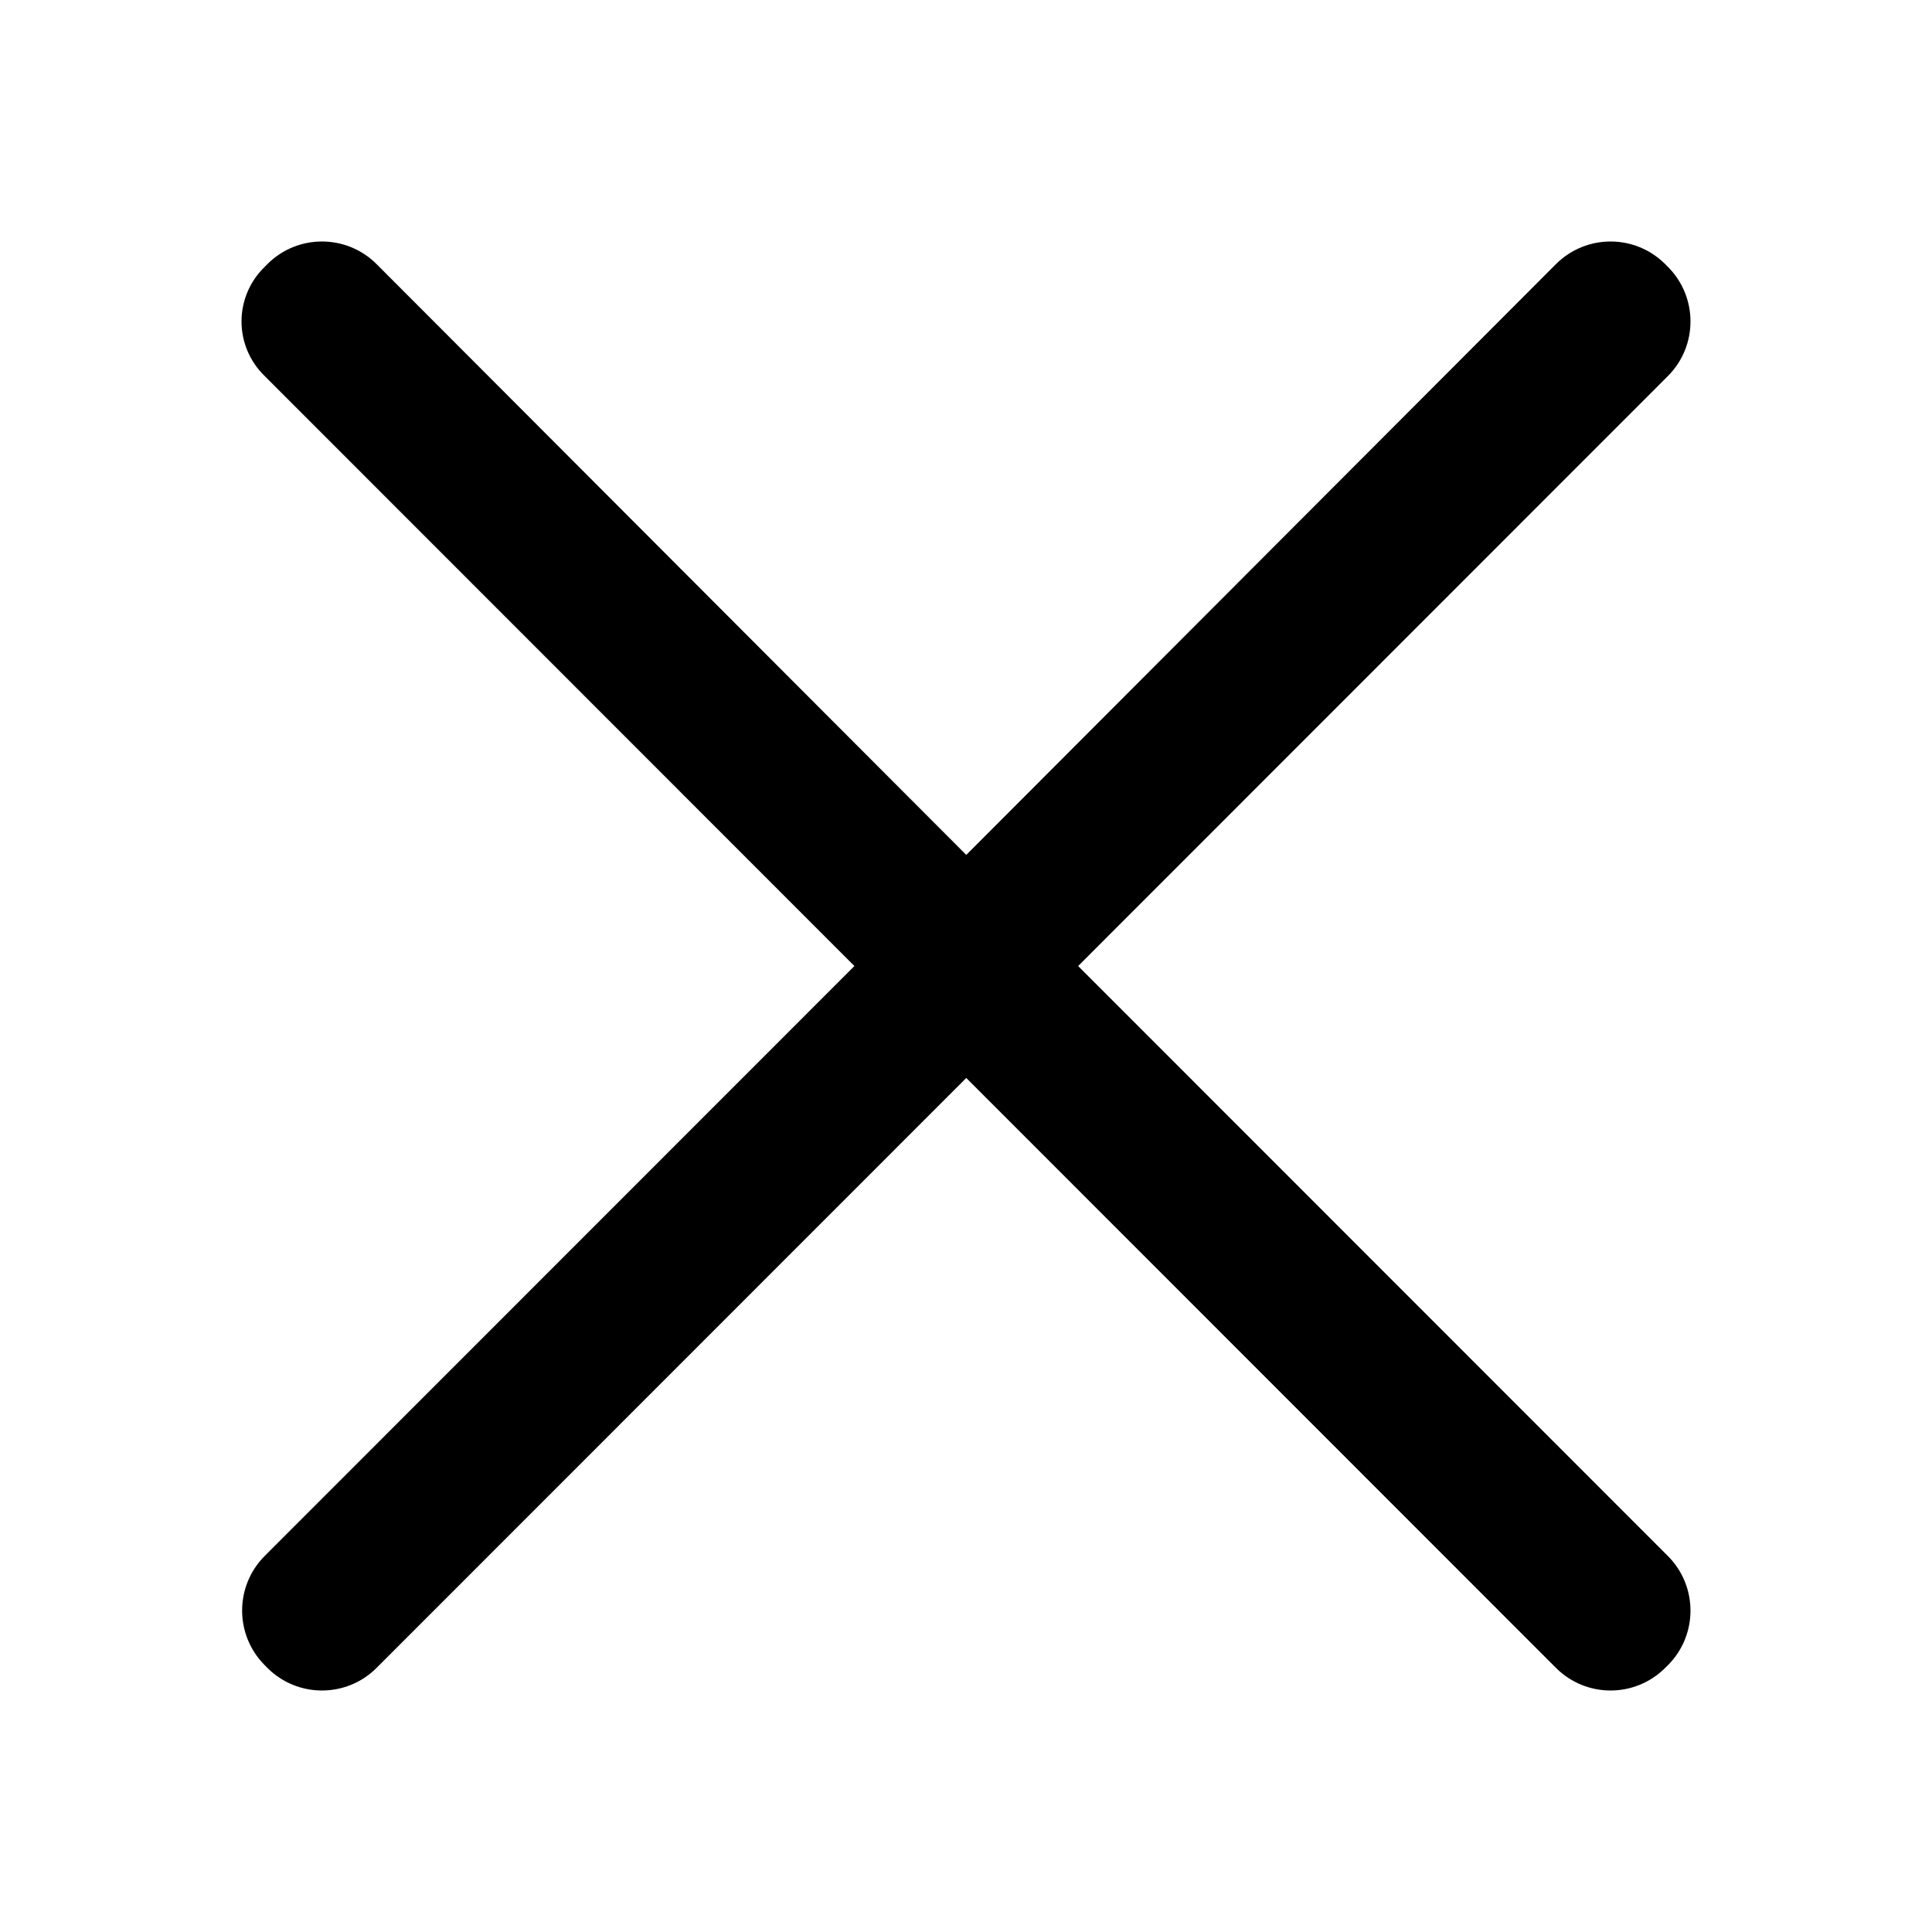
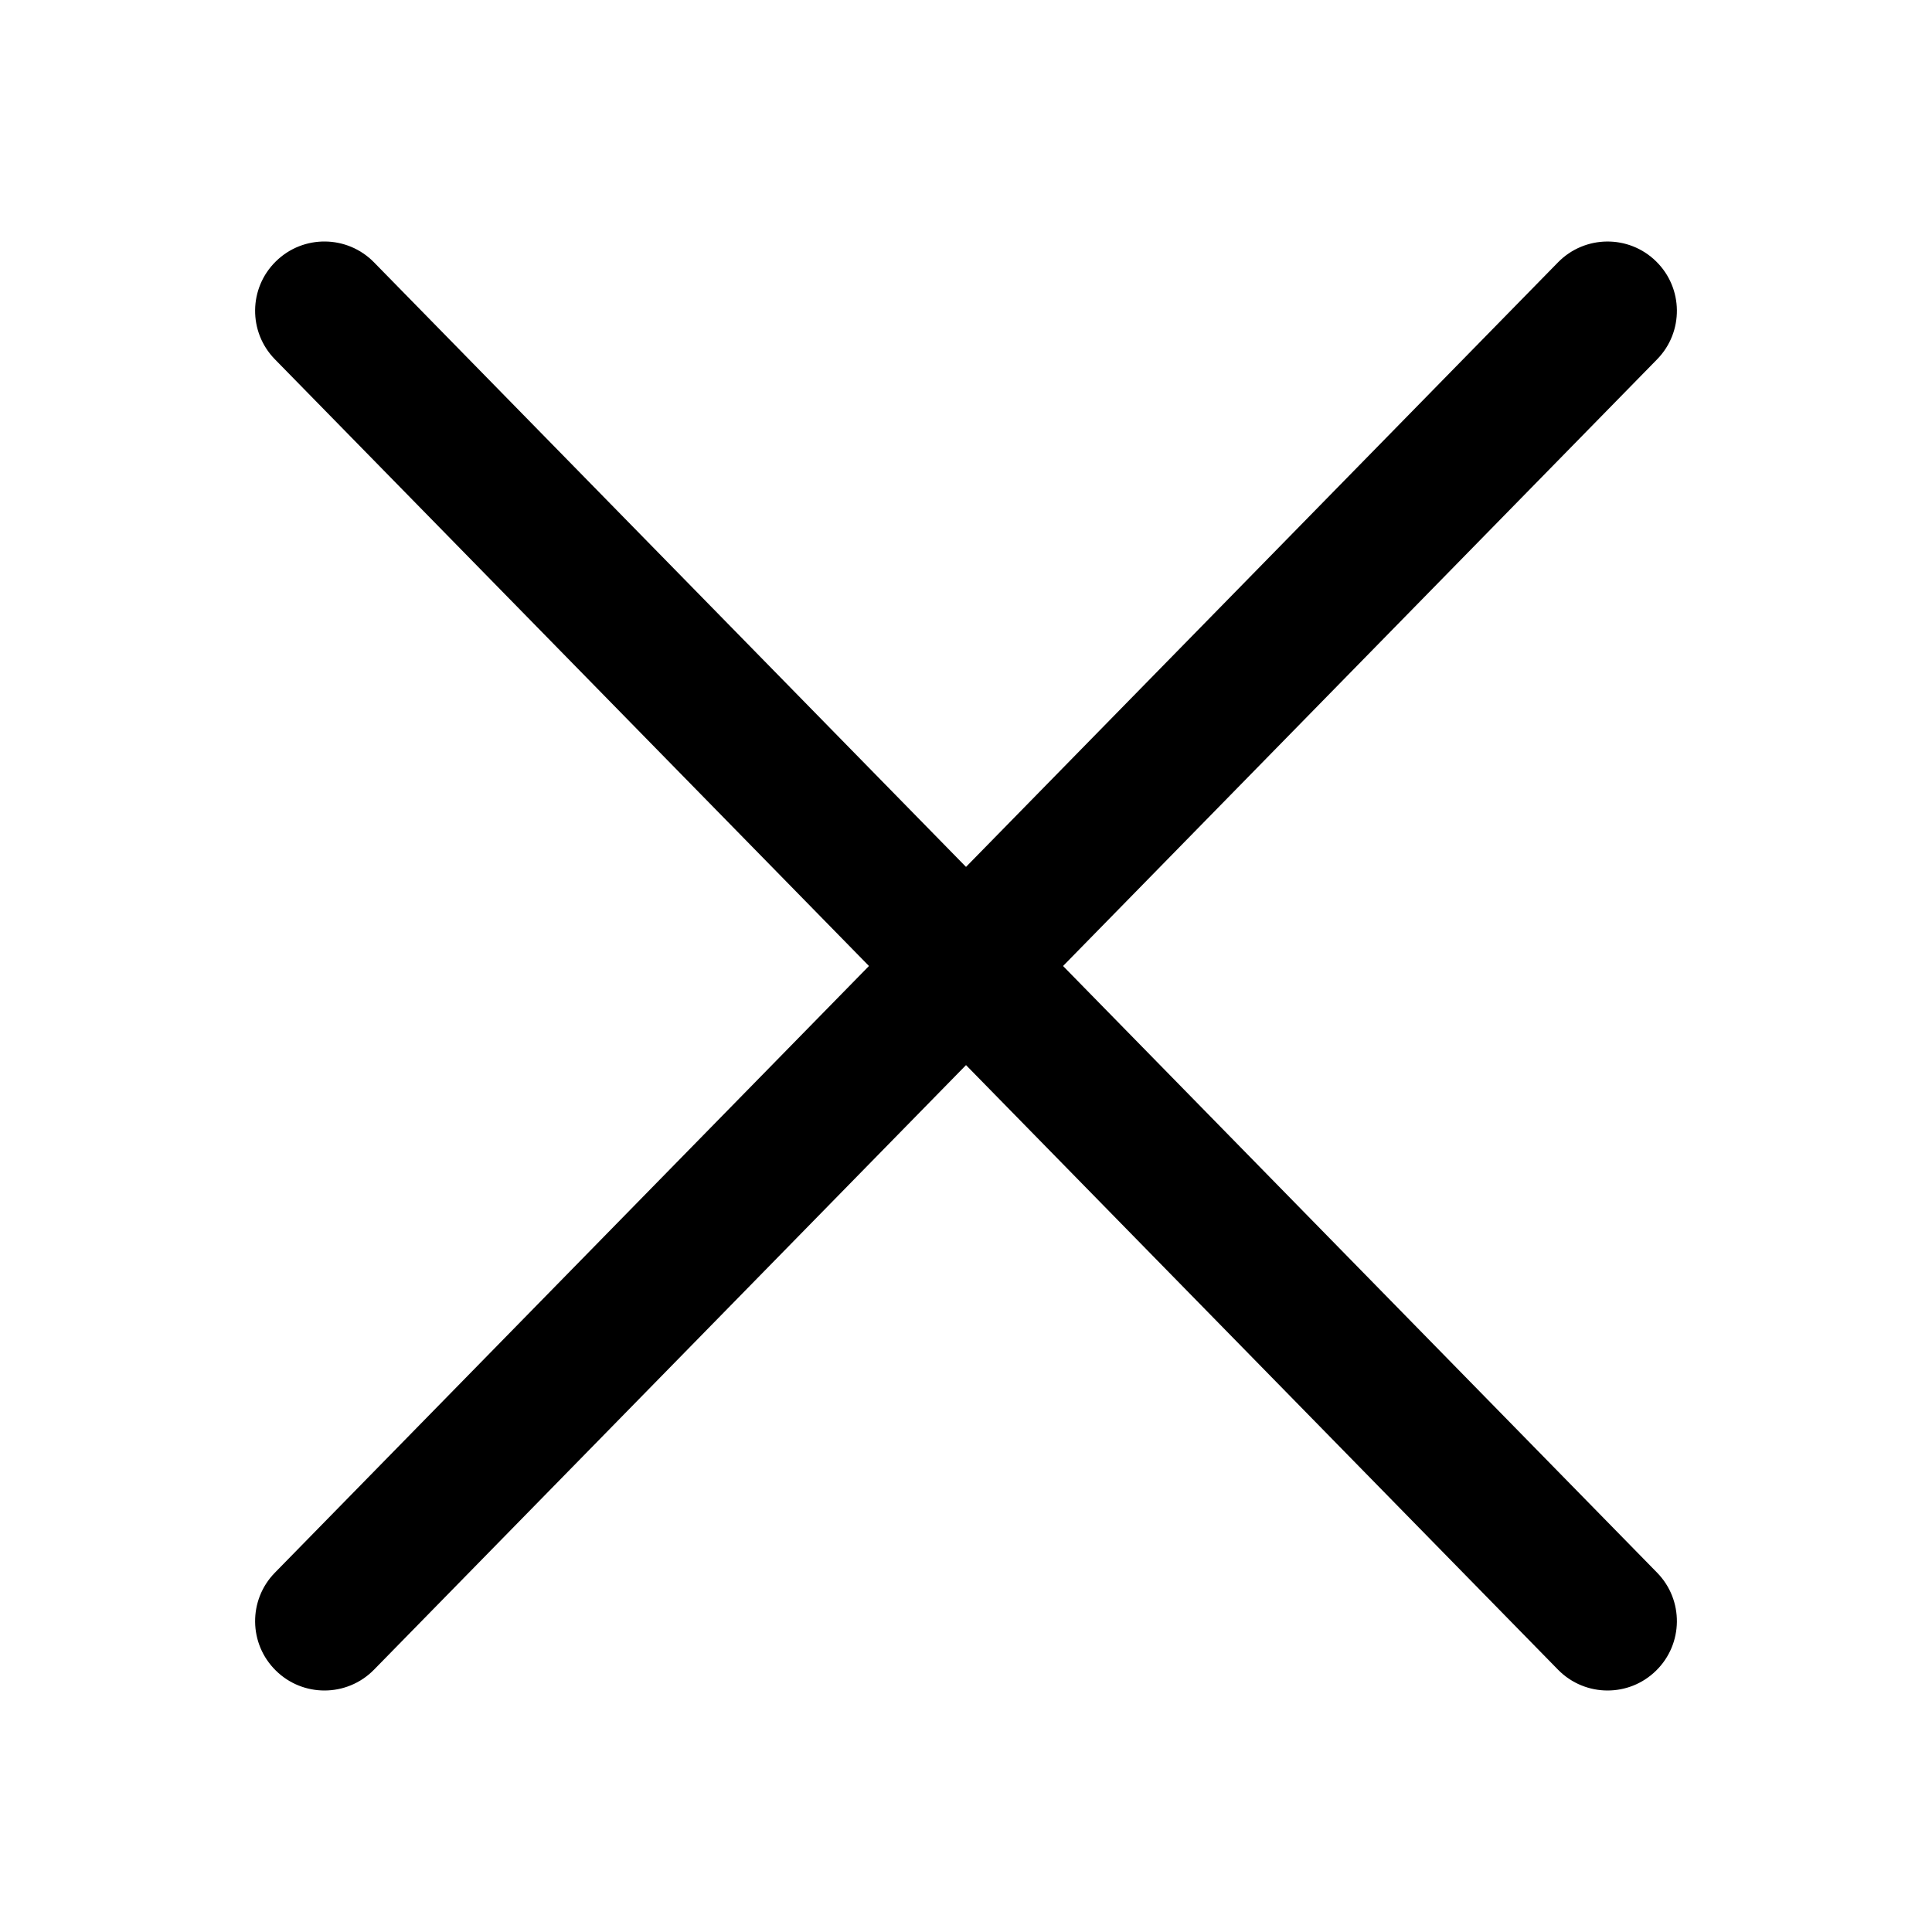
- <svg xmlns="http://www.w3.org/2000/svg" fill="currentColor" class="icon" viewBox="0 0 1024 1024">
-   <path d="M571.433 512.019L884.163 199.173A40.974 40.974 0 0 0 884.163 141.573L882.435 139.845A40.935 40.935 0 0 0 824.835 139.845L512.141 453.114 199.45 139.845A40.935 40.935 0 0 0 141.85 139.845L140.16 141.572A40.205 40.205 0 0 0 140.16 199.172L452.853 512.019 140.16 824.827A40.974 40.974 0 0 0 140.16 882.427L141.849 884.155A40.935 40.935 0 0 0 199.449 884.155L512.141 571.347 824.834 884.155A40.935 40.935 0 0 0 882.434 884.155L884.162 882.465A40.974 40.974 0 0 0 884.162 824.865Z" />
+ <svg xmlns="http://www.w3.org/2000/svg" fill="currentColor" viewBox="0 0 1024 1024">
+   <path d="M852.042 895.999C842.511 895.999 832.993 892.317 825.793 884.977L145.709 190.448C131.506 175.954 131.751 152.675 146.257 138.496 160.739 124.282 184.017 124.551 198.207 139.021L878.291 833.539C892.493 848.032 892.248 871.311 877.743 885.489 870.601 892.504 861.327 895.999 852.042 895.999" />
+   <path d="M171.971 895.999C181.501 895.999 191.02 892.317 198.22 884.977L878.291 190.459C892.494 175.965 892.249 152.687 877.744 138.508 863.262 124.294 839.984 124.562 825.793 139.032L145.71 833.54C131.507 848.033 131.752 871.312 146.257 885.49 153.399 892.504 162.685 896 171.971 896" />
</svg>
